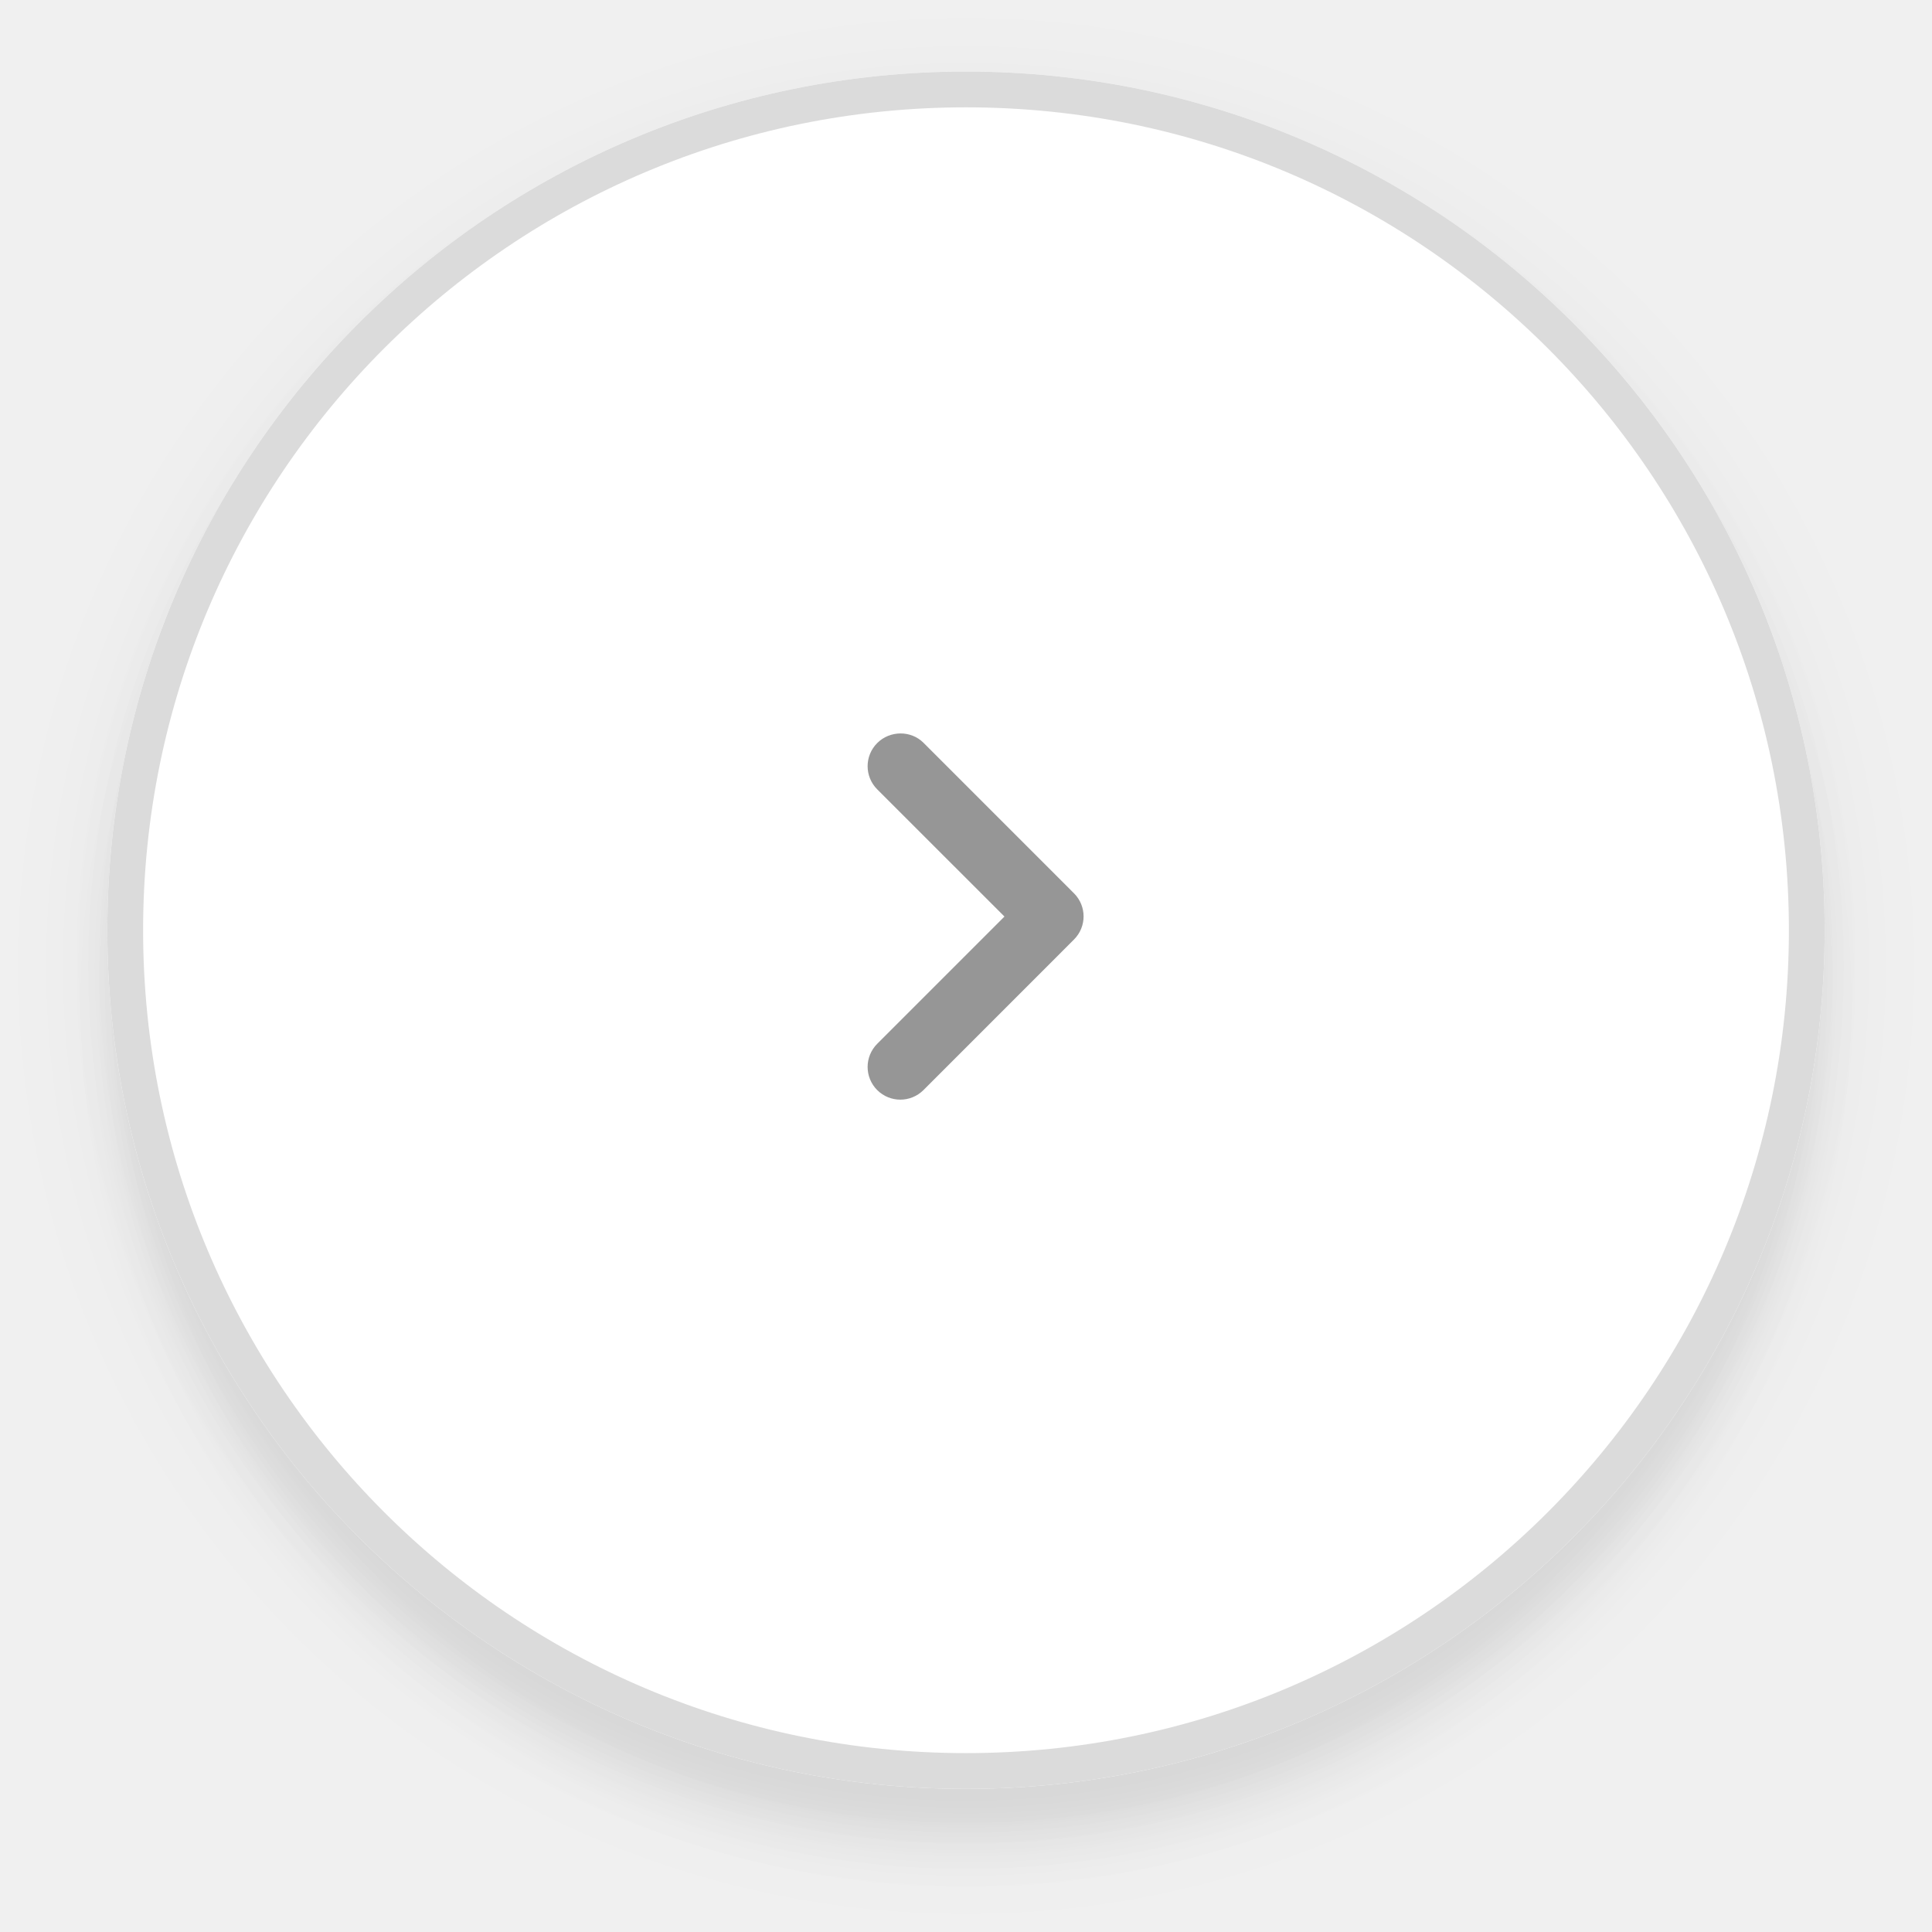
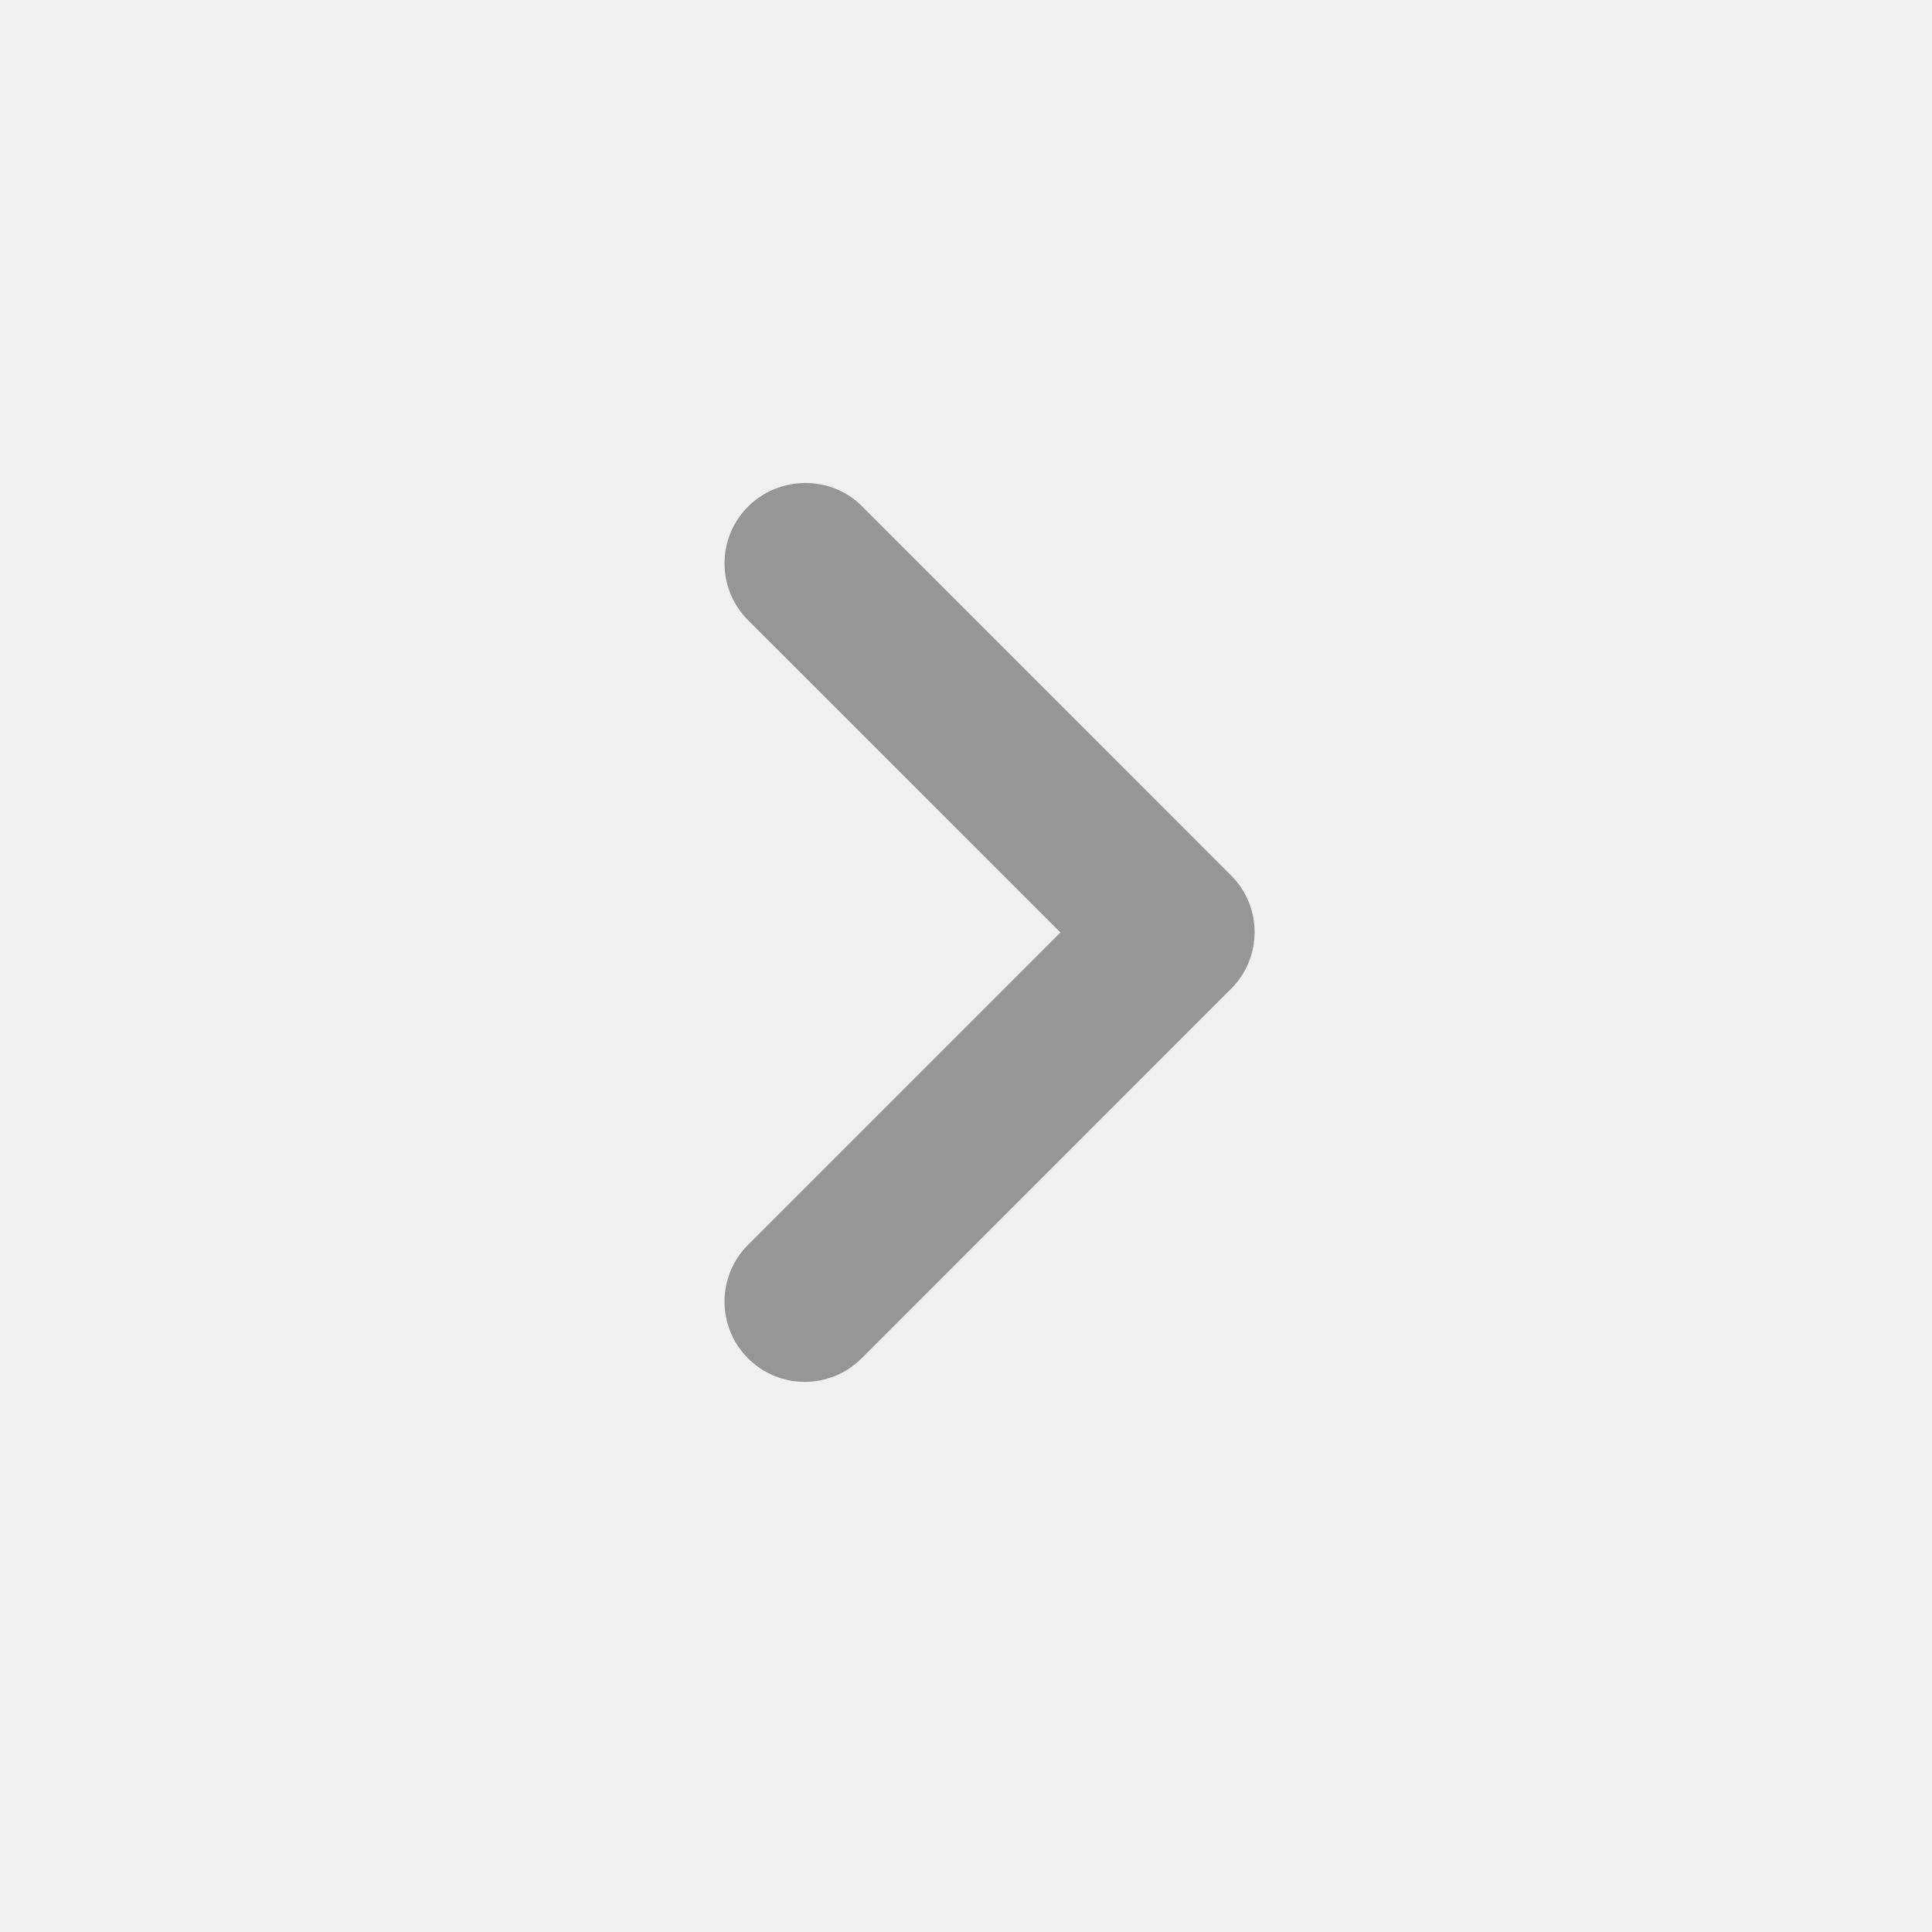
- <svg xmlns="http://www.w3.org/2000/svg" width="54" height="54" viewBox="0 0 54 54" fill="none">
-   <g filter="url(#filter0_ddd_18_117209)">
-     <path fill-rule="evenodd" clip-rule="evenodd" d="M27 50C40.255 50 51 39.255 51 26C51 12.745 40.255 2 27 2C13.745 2 3 12.745 3 26C3 39.255 13.745 50 27 50Z" fill="white" />
-     <path d="M50.5 26C50.5 38.979 39.979 49.5 27 49.5C14.021 49.5 3.5 38.979 3.5 26C3.5 13.021 14.021 2.5 27 2.5C39.979 2.5 50.5 13.021 50.5 26Z" stroke="#DBDBDB" />
-   </g>
-   <path fill-rule="evenodd" clip-rule="evenodd" d="M24.518 20.769C24.161 21.127 24.161 21.704 24.518 22.062L28.075 25.618L24.518 29.175C24.161 29.533 24.161 30.11 24.518 30.468C24.876 30.825 25.453 30.825 25.811 30.468L30.018 26.26C30.376 25.903 30.376 25.325 30.018 24.968L25.811 20.76C25.462 20.412 24.876 20.412 24.518 20.769Z" fill="#969696" />
-   <defs>
-     <filter id="filter0_ddd_18_117209" x="0" y="0" width="54" height="54" filterUnits="userSpaceOnUse" color-interpolation-filters="sRGB">
-       <feFlood flood-opacity="0" result="BackgroundImageFix" />
-       <feColorMatrix in="SourceAlpha" type="matrix" values="0 0 0 0 0 0 0 0 0 0 0 0 0 0 0 0 0 0 127 0" result="hardAlpha" />
-       <feOffset dy="1" />
-       <feGaussianBlur stdDeviation="0.5" />
-       <feColorMatrix type="matrix" values="0 0 0 0 0 0 0 0 0 0 0 0 0 0 0 0 0 0 0.04 0" />
-       <feBlend mode="normal" in2="BackgroundImageFix" result="effect1_dropShadow_18_117209" />
-       <feColorMatrix in="SourceAlpha" type="matrix" values="0 0 0 0 0 0 0 0 0 0 0 0 0 0 0 0 0 0 127 0" result="hardAlpha" />
-       <feOffset dy="2" />
-       <feGaussianBlur stdDeviation="0.5" />
-       <feColorMatrix type="matrix" values="0 0 0 0 0 0 0 0 0 0 0 0 0 0 0 0 0 0 0.03 0" />
-       <feBlend mode="normal" in2="effect1_dropShadow_18_117209" result="effect2_dropShadow_18_117209" />
-       <feColorMatrix in="SourceAlpha" type="matrix" values="0 0 0 0 0 0 0 0 0 0 0 0 0 0 0 0 0 0 127 0" result="hardAlpha" />
-       <feOffset dy="1" />
-       <feGaussianBlur stdDeviation="1.5" />
-       <feColorMatrix type="matrix" values="0 0 0 0 0 0 0 0 0 0 0 0 0 0 0 0 0 0 0.05 0" />
-       <feBlend mode="normal" in2="effect2_dropShadow_18_117209" result="effect3_dropShadow_18_117209" />
-       <feBlend mode="normal" in="SourceGraphic" in2="effect3_dropShadow_18_117209" result="shape" />
-     </filter>
-   </defs>
+ <svg xmlns="http://www.w3.org/2000/svg" width="22" height="22" viewBox="0 0 22 22" fill="none">
+   <path fill-rule="evenodd" clip-rule="evenodd" d="M8.518 5.769C8.161 6.127 8.161 6.704 8.518 7.062L12.075 10.618L8.518 14.175C8.161 14.533 8.161 15.11 8.518 15.468C8.876 15.825 9.453 15.825 9.811 15.468L14.018 11.26C14.376 10.903 14.376 10.325 14.018 9.968L9.811 5.76C9.462 5.412 8.876 5.412 8.518 5.769Z" fill="#969696" />
</svg>
